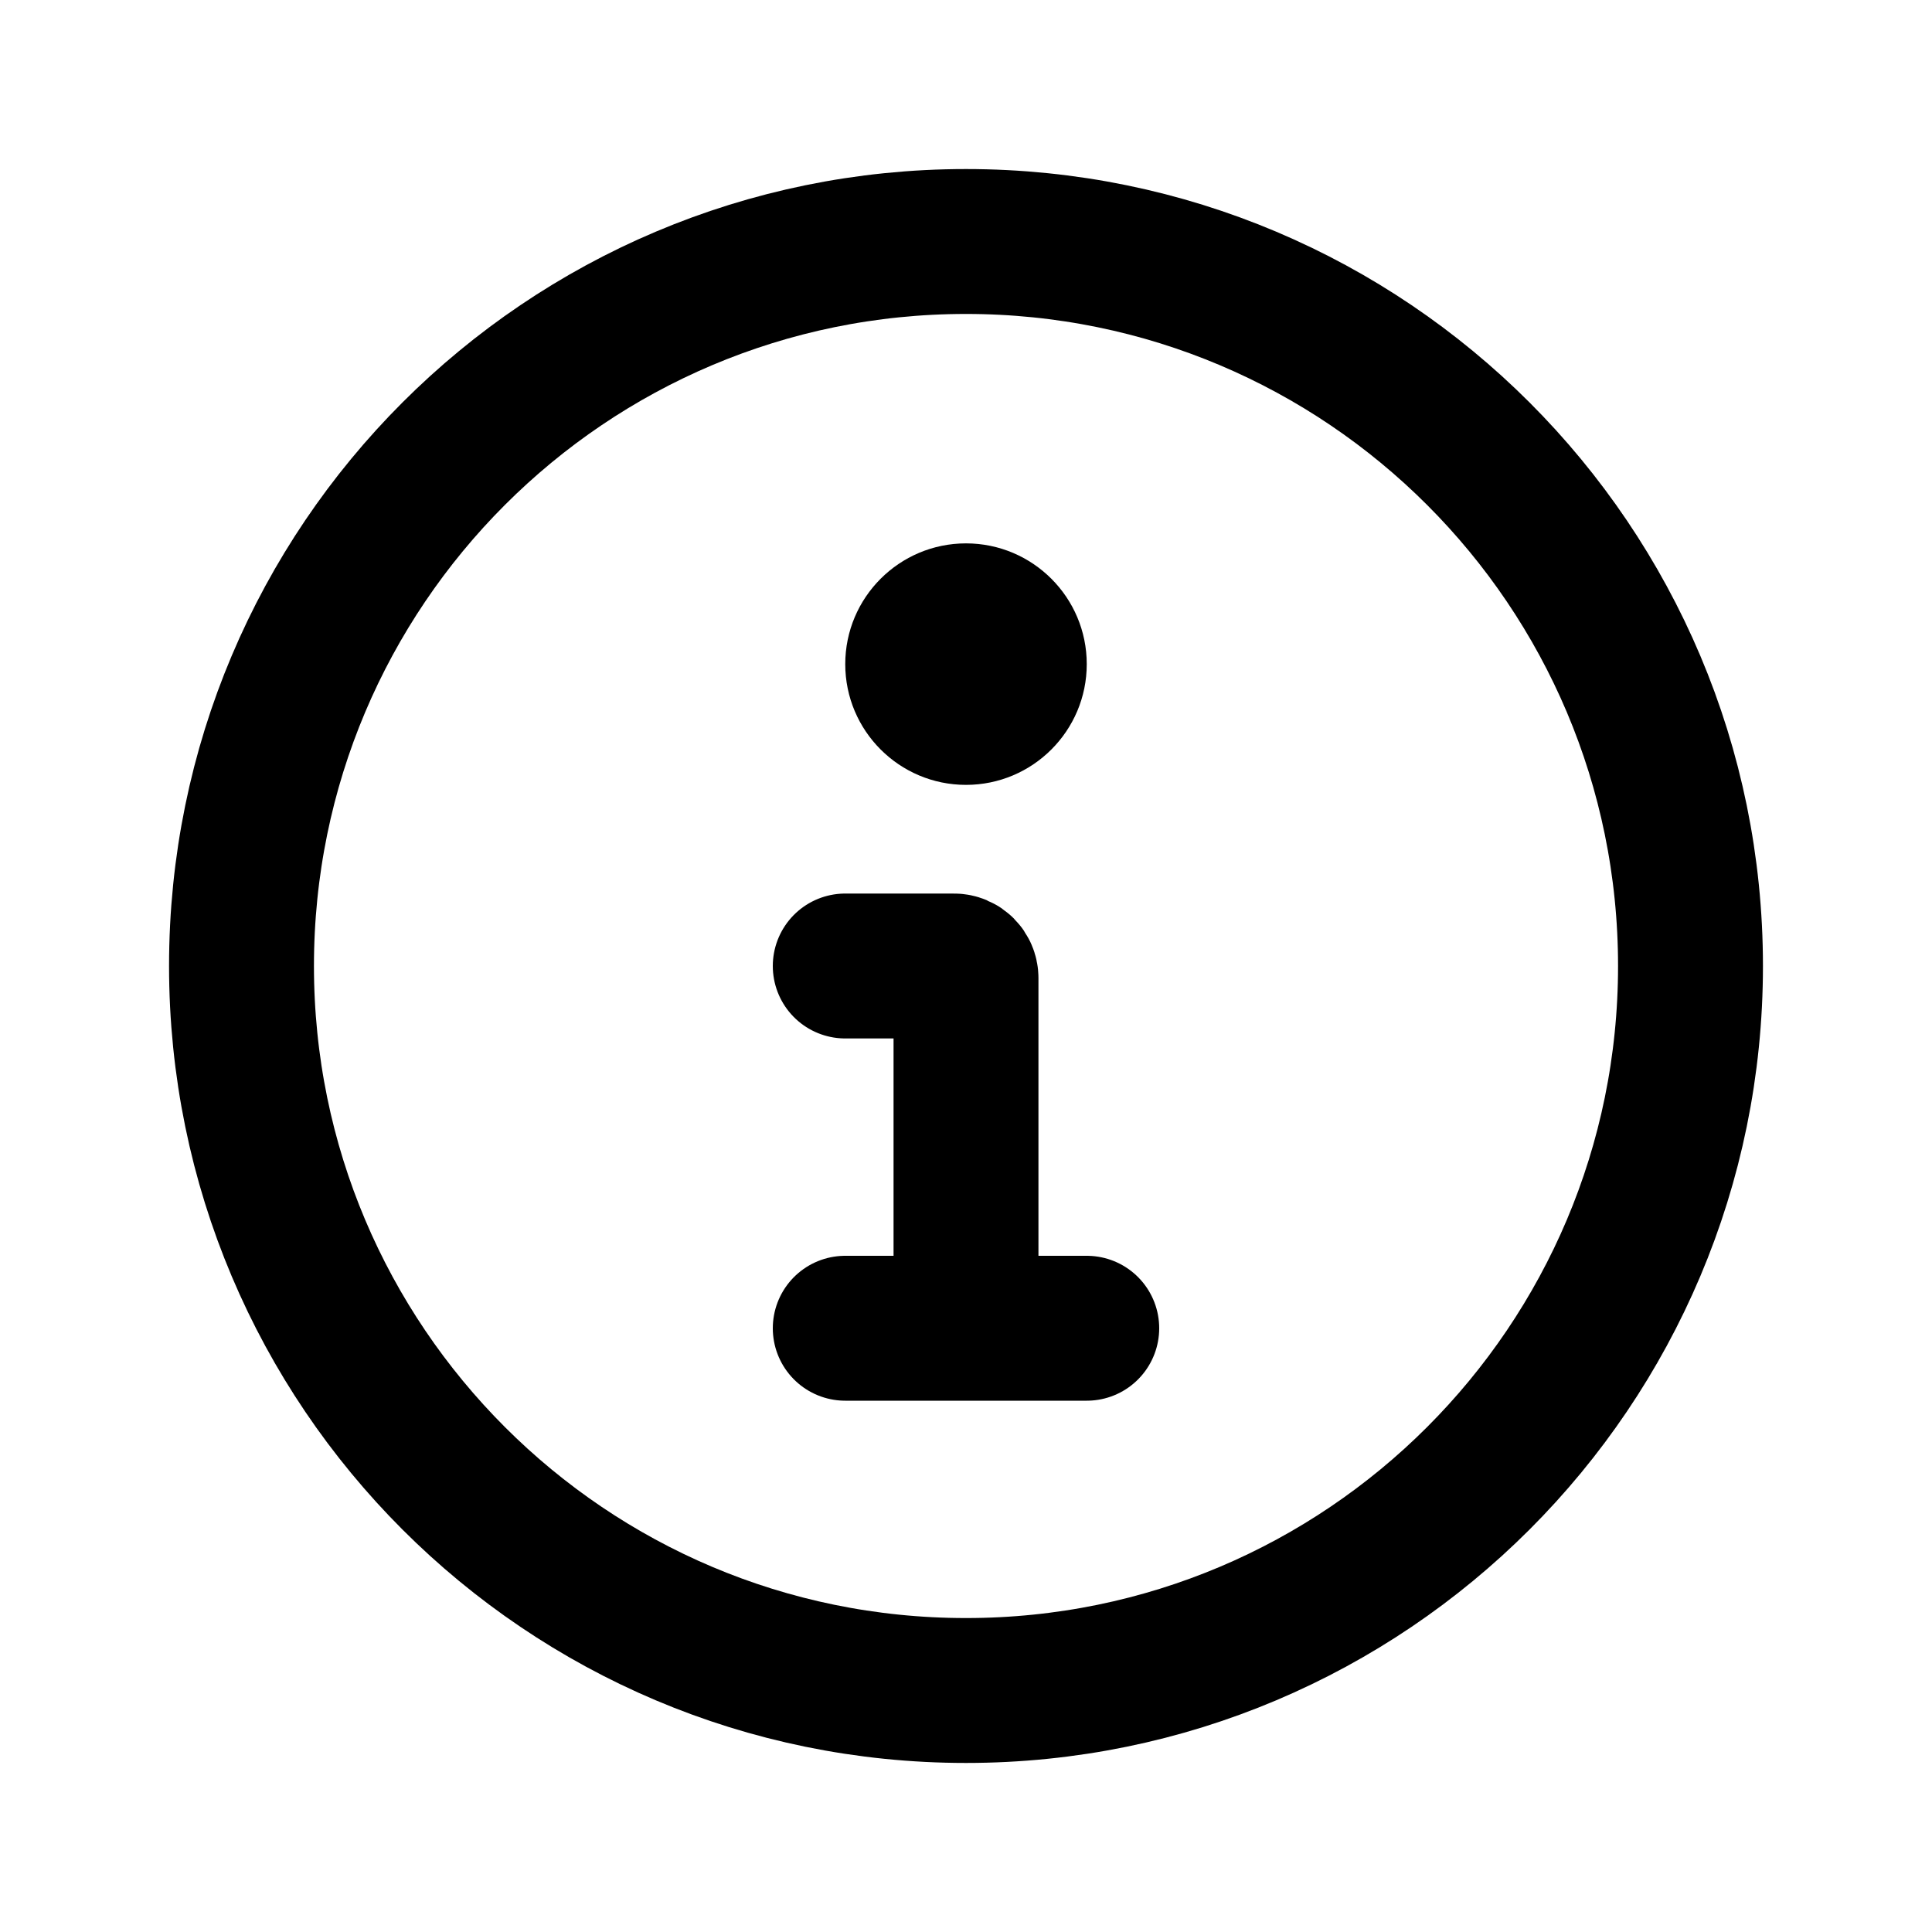
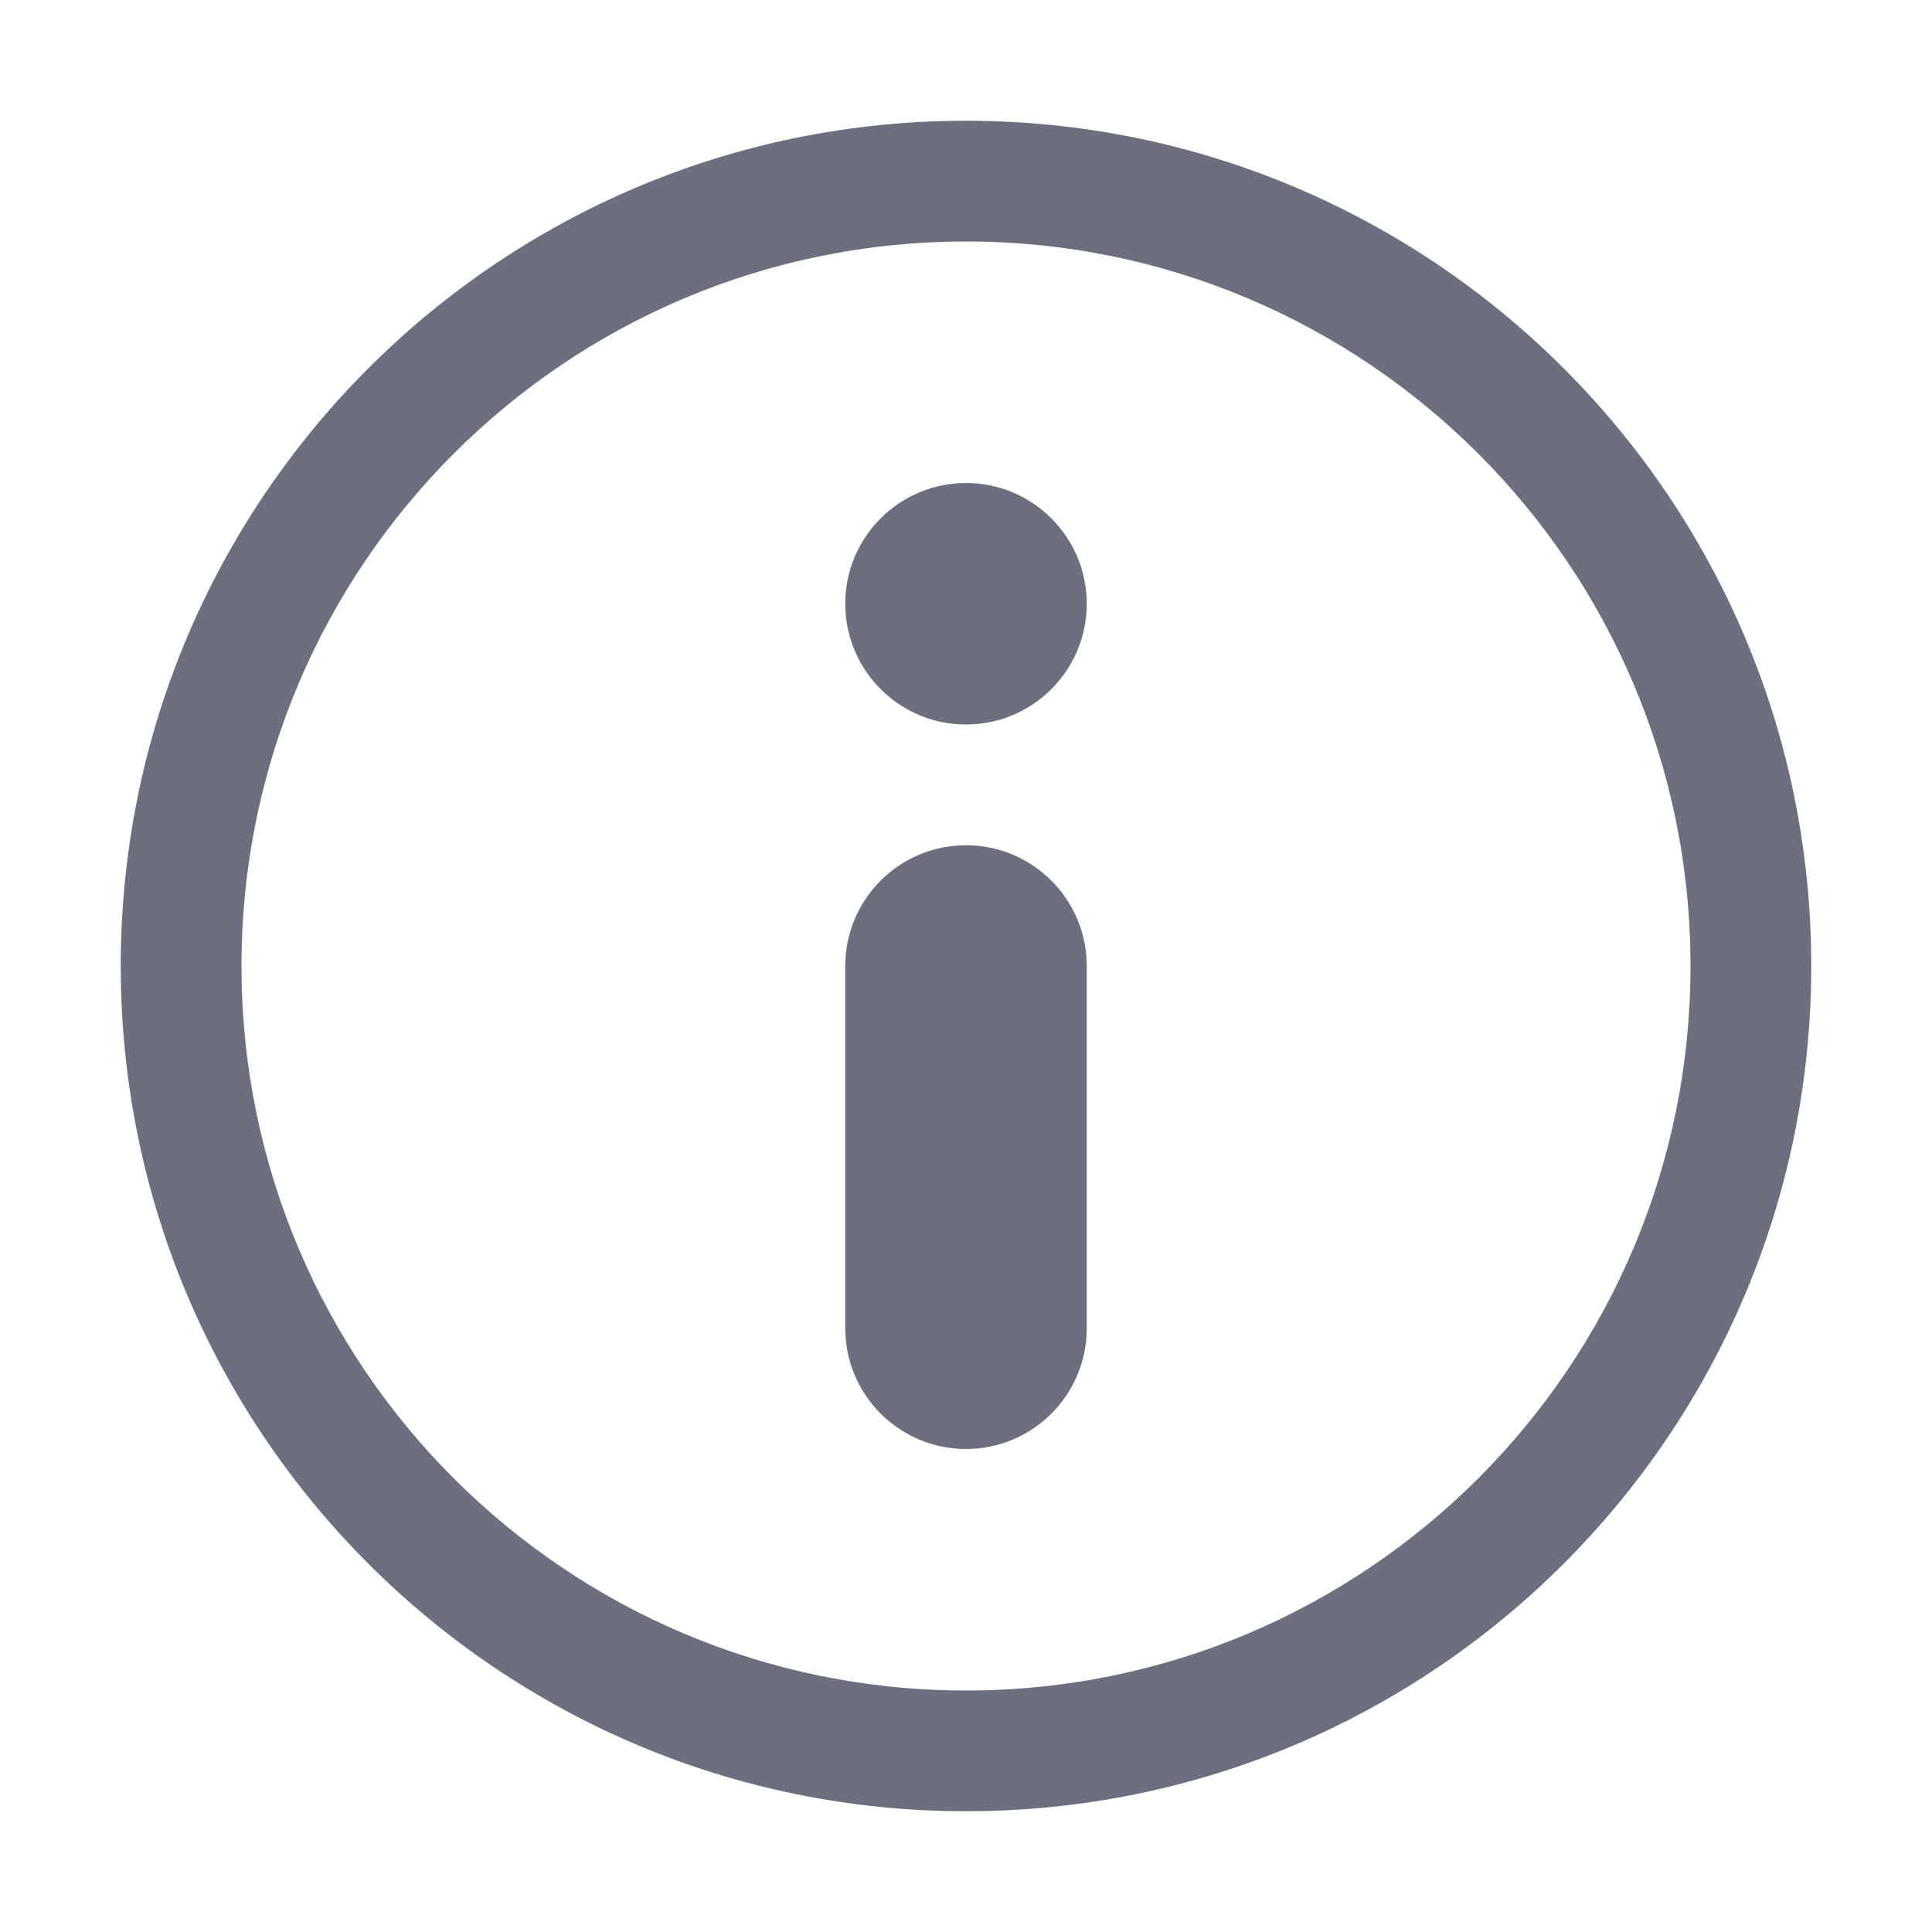
<svg xmlns="http://www.w3.org/2000/svg" width="16" height="16" viewBox="0 0 16 16" fill="none">
-   <path d="M8 14C11.314 14 14 11.314 14 8C14 4.686 11.314 2 8 2C4.686 2 2 4.686 2 8C2 11.314 4.686 14 8 14Z" stroke="black" stroke-width="1.2" />
-   <path d="M7 11H8M8 11H9M8 11V8.1C8 8.045 7.955 8 7.9 8H7" stroke="black" stroke-width="1.2" stroke-linecap="round" />
-   <path d="M8 6.5C8.552 6.5 9 6.052 9 5.5C9 4.948 8.552 4.5 8 4.5C7.448 4.5 7 4.948 7 5.5C7 6.052 7.448 6.5 8 6.5Z" fill="black" />
+   <path fill-rule="evenodd" clip-rule="evenodd" d="M8 1C4.134 1 1 4.134 1 8C1 11.866 4.134 15 8 15C11.866 15 15 11.866 15 8C15 4.134 11.866 1 8 1ZM8 2C4.686 2 2 4.686 2 8C2 11.314 4.686 14 8 14C11.314 14 14 11.314 14 8C14 4.686 11.314 2 8 2Z" fill="#6C707E" />
+   <path d="M7 11C7 11.552 7.448 12 8 12C8.552 12 9 11.552 9 11L9 8C9 7.448 8.552 7 8 7C7.448 7 7 7.448 7 8L7 11Z" fill="#6C707E" />
+   <path d="M8 4C7.448 4 7 4.448 7 5C7 5.552 7.448 6 8 6C8.552 6 9 5.552 9 5C9 4.448 8.552 4 8 4Z" fill="#6C707E" />
</svg>
